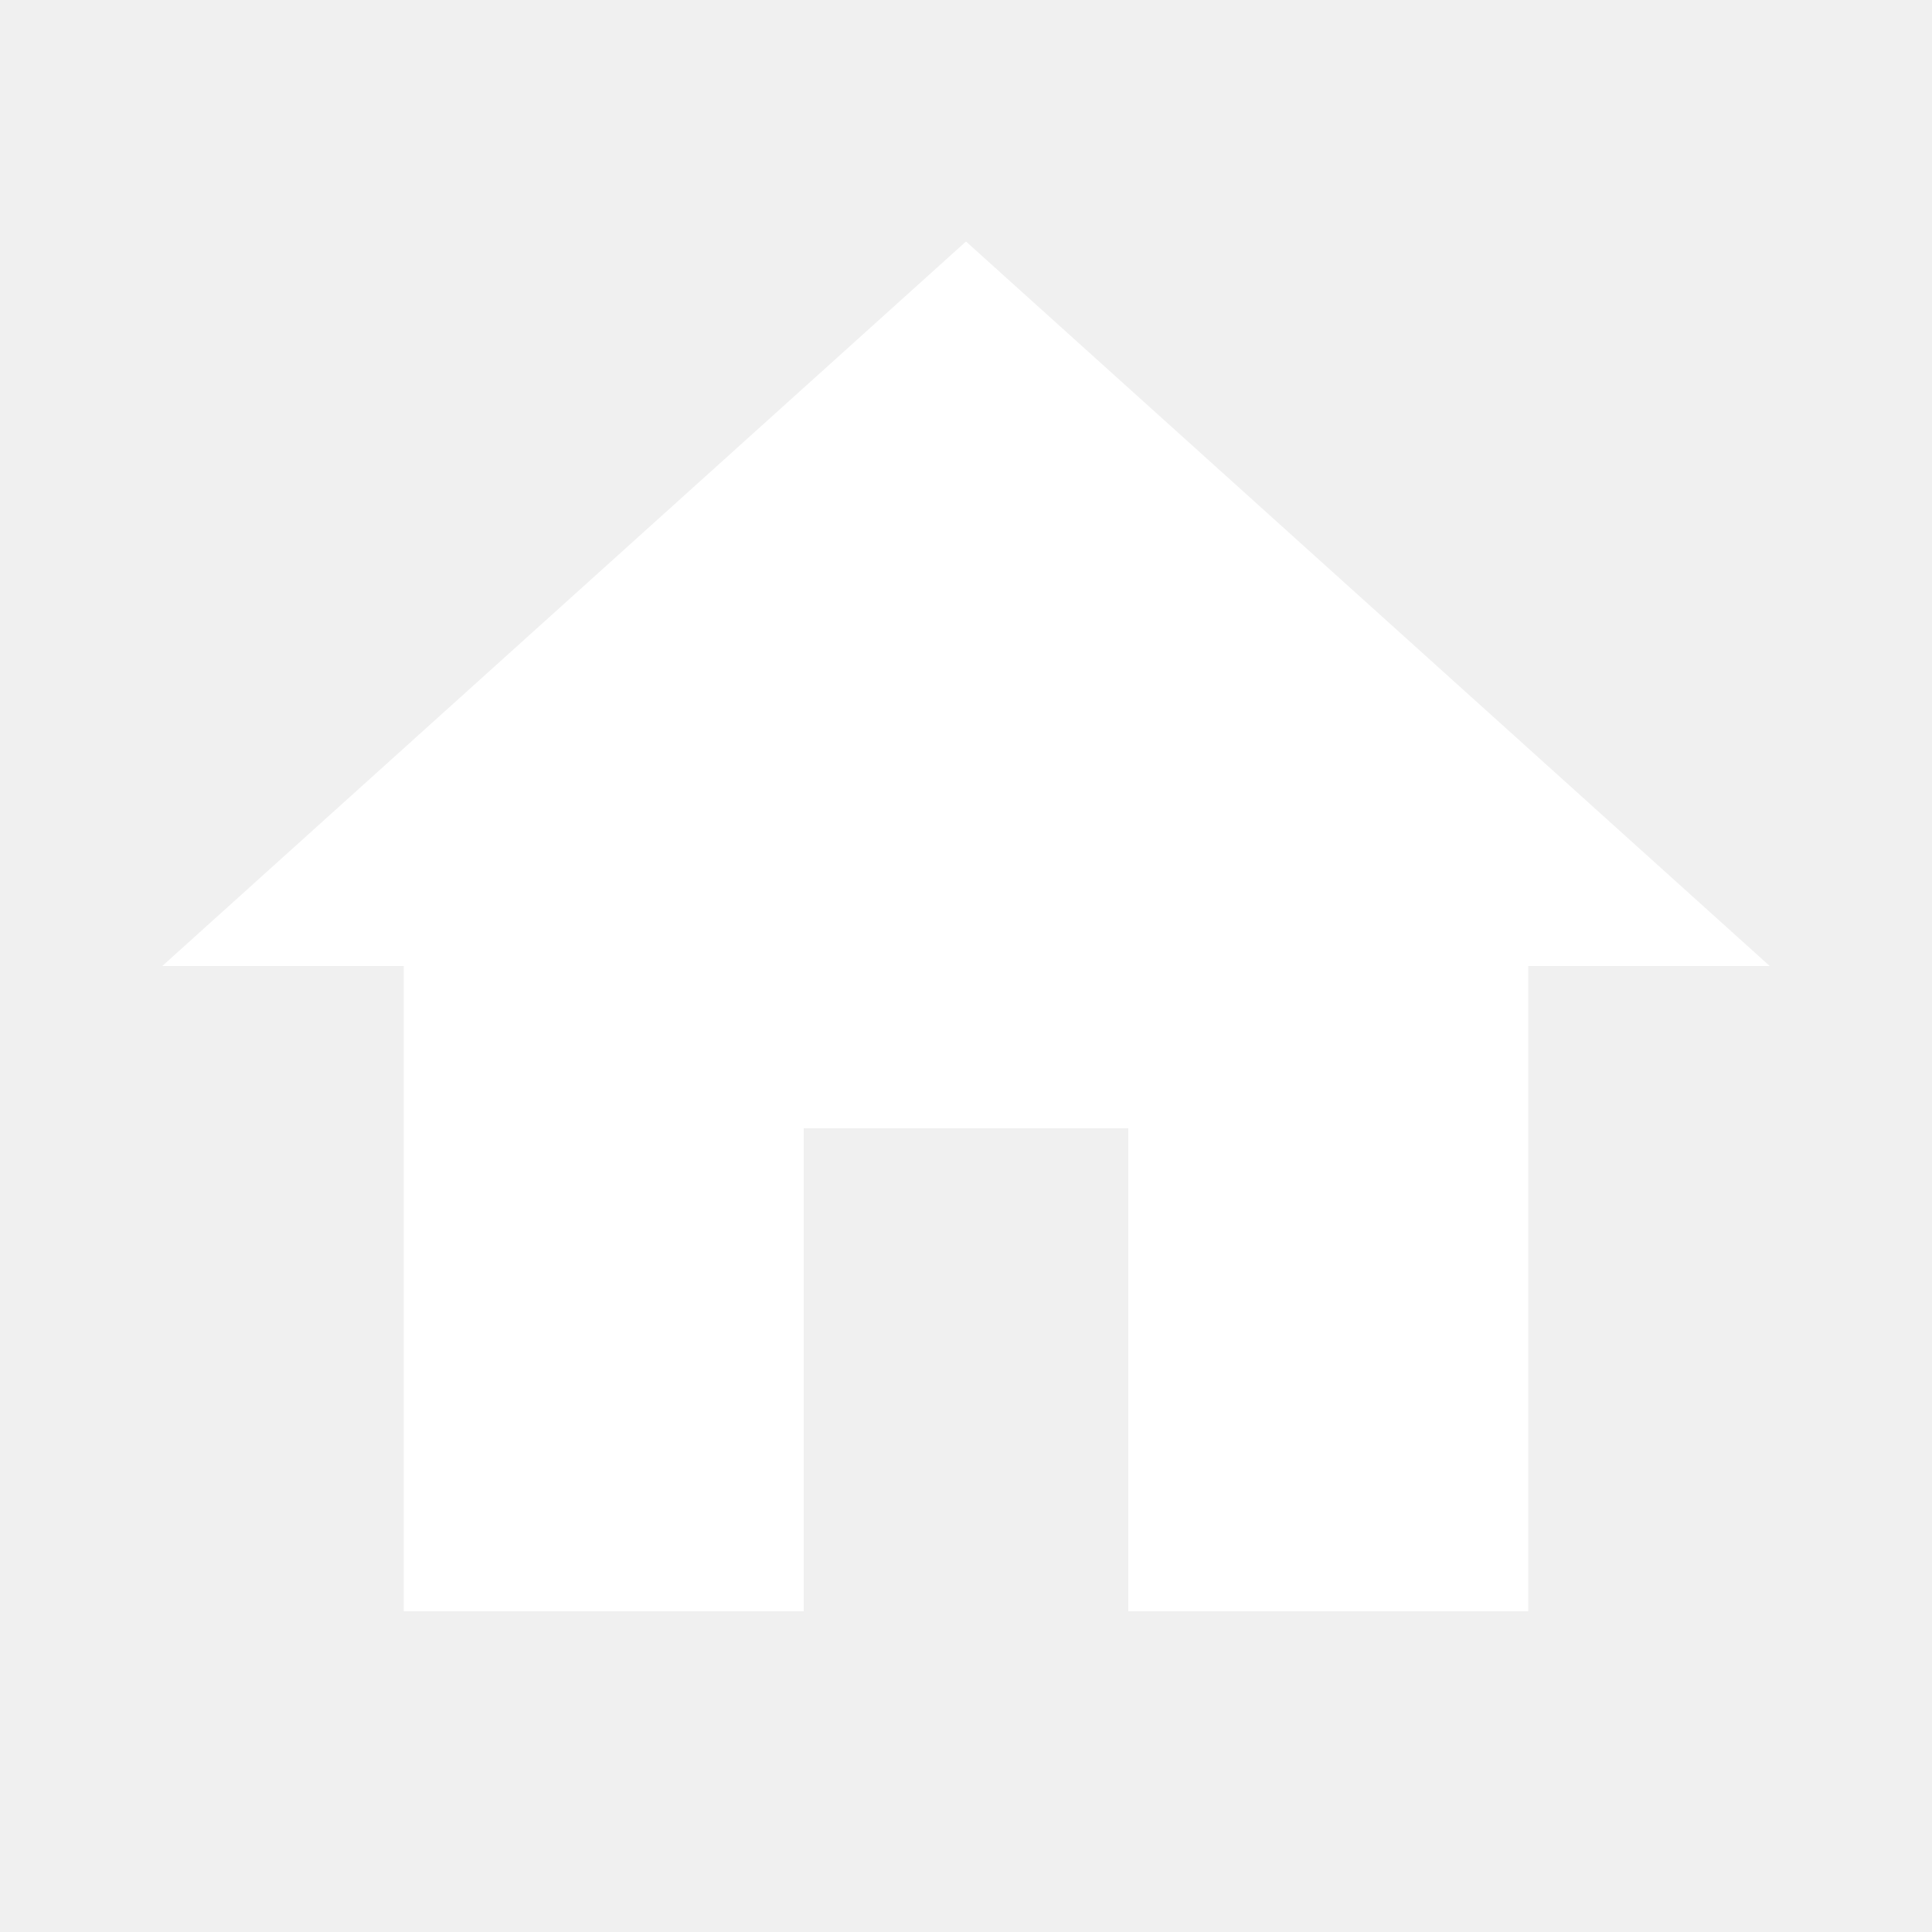
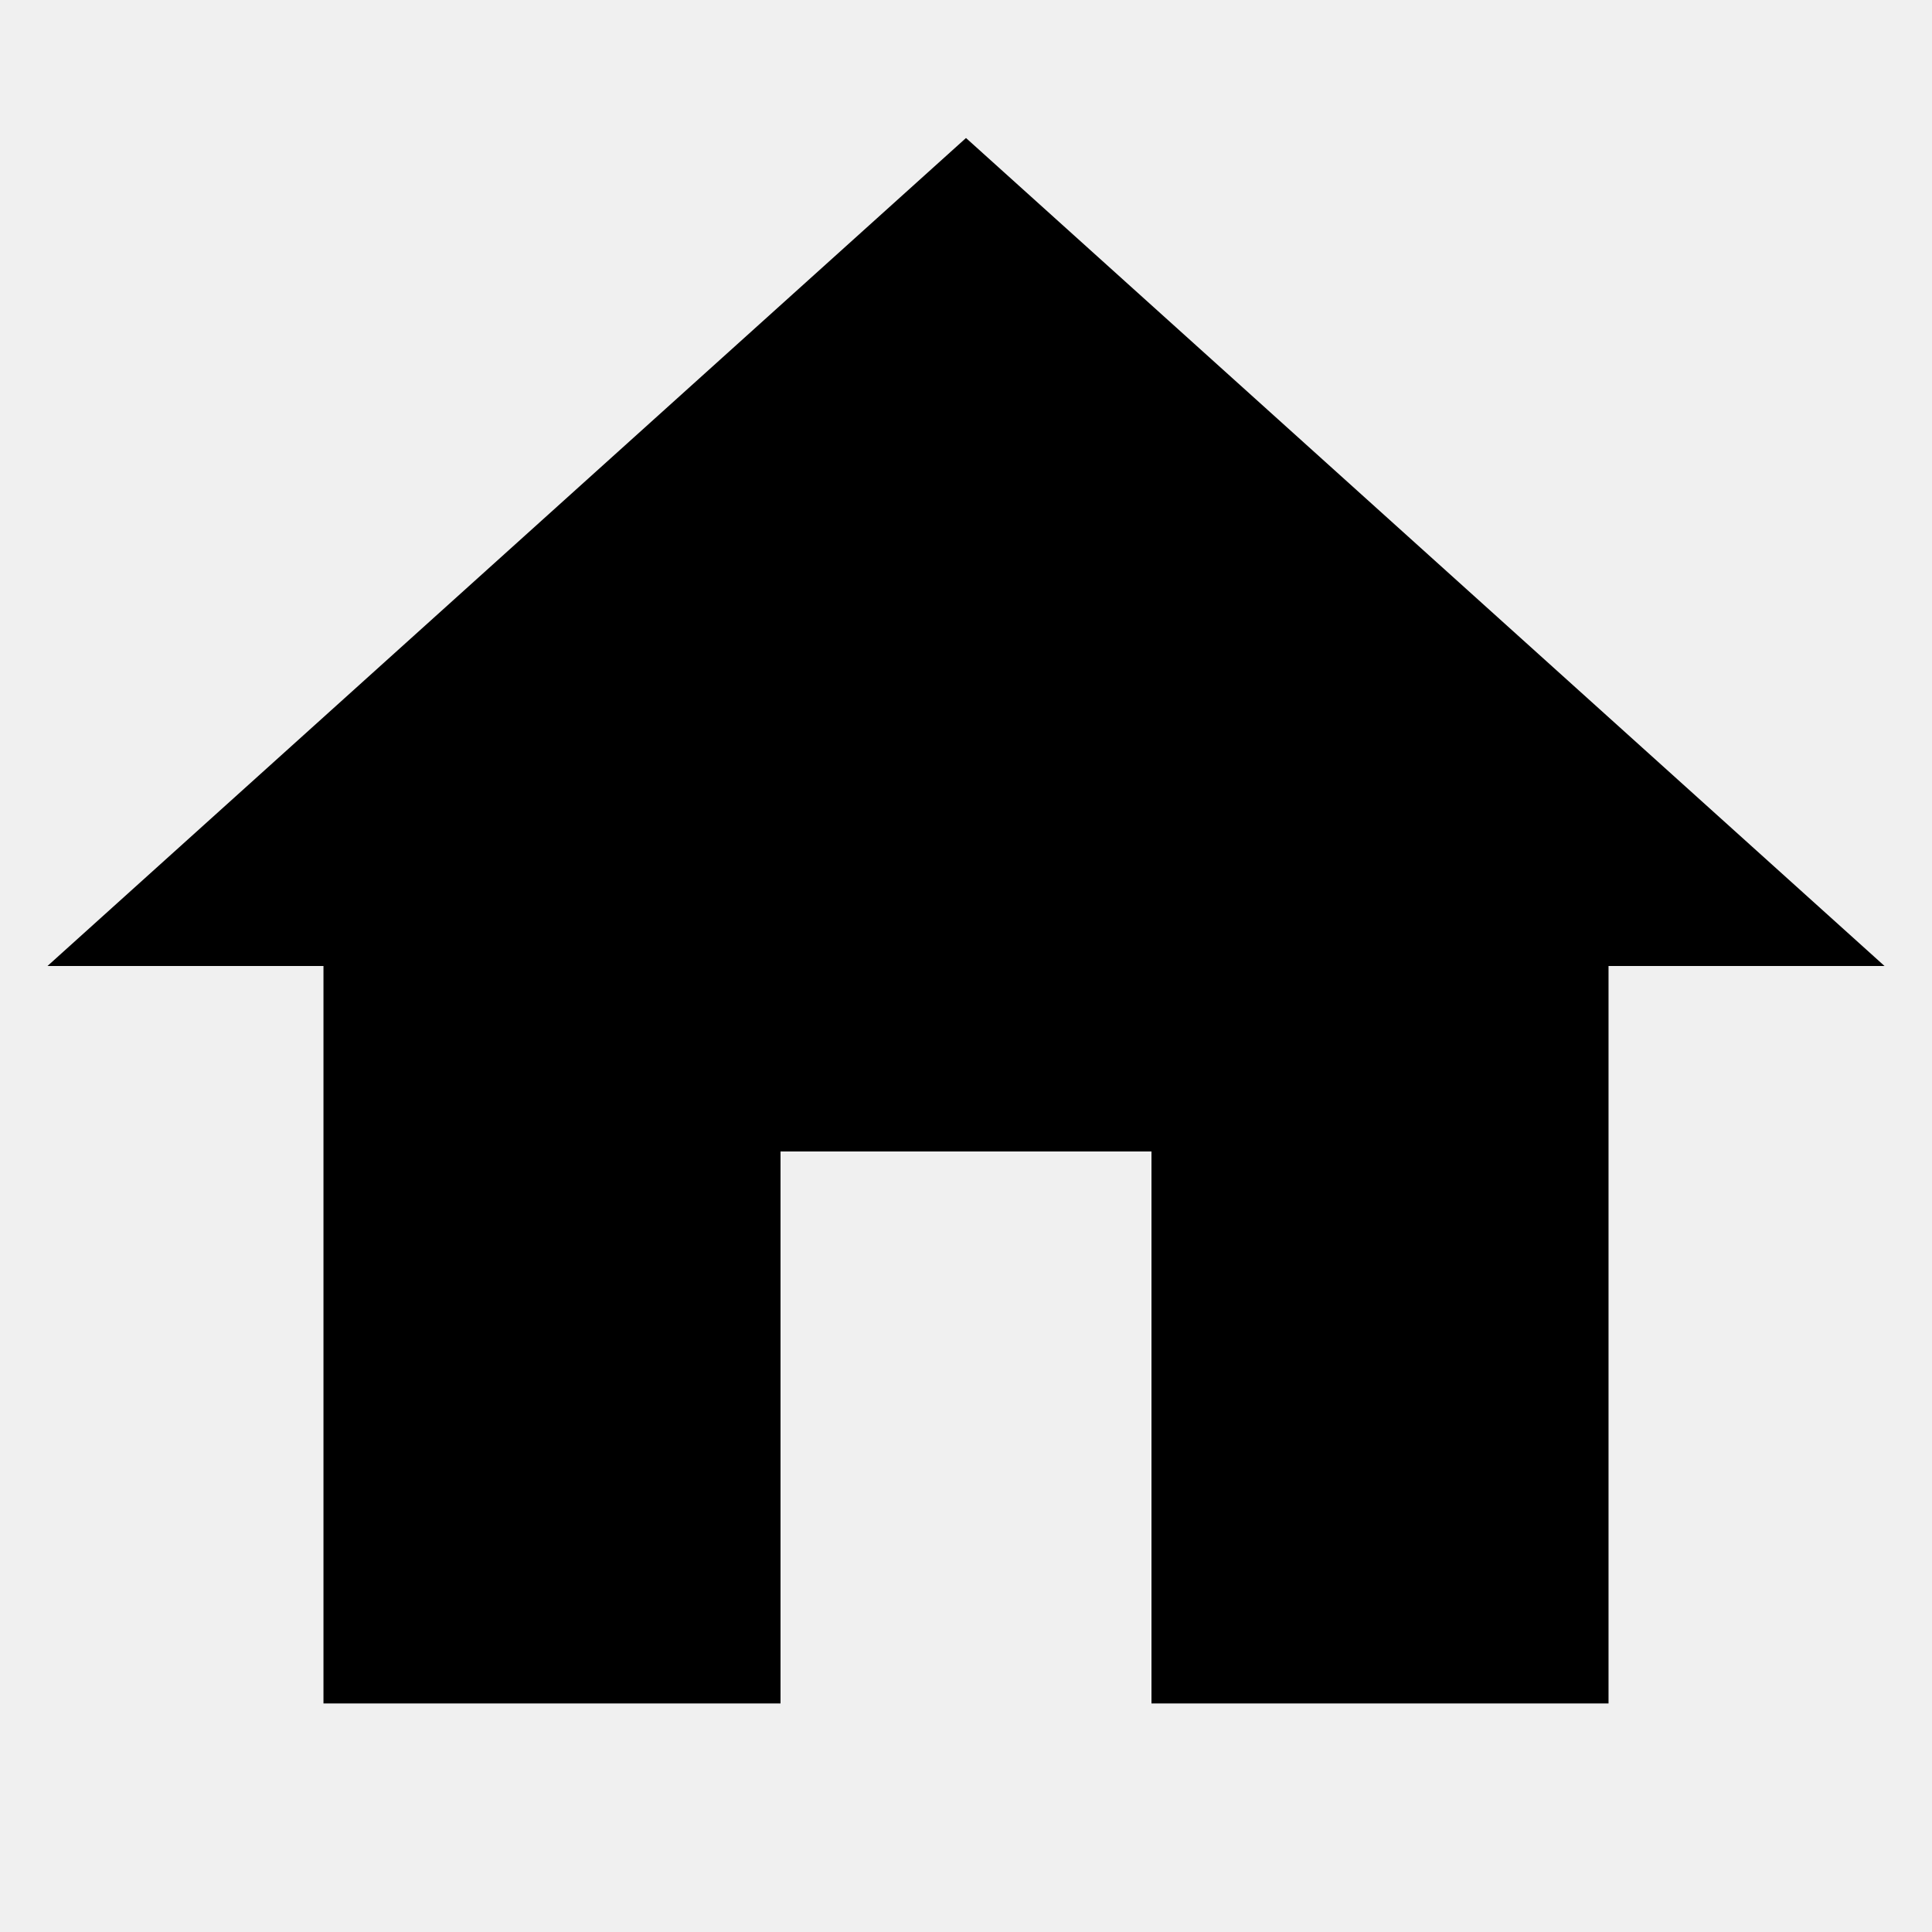
- <svg xmlns="http://www.w3.org/2000/svg" width="16" height="16" viewBox="0 0 16 16" fill="none">
-   <path d="M6.656 13.344H3.344V8H1.344L8 2L14.656 8H12.656V13.344H9.344V9.344H6.656V13.344Z" fill="white" />
+ <svg xmlns="http://www.w3.org/2000/svg" width="16" height="16" viewBox="0 0 14 12" fill="none" id="home">
+   <path d="M5.656 11.344H2.344V6H0.344L7 0L13.656 6H11.656V11.344H8.344V7.344H5.656V11.344Z" fill="currentColor" />
</svg>
